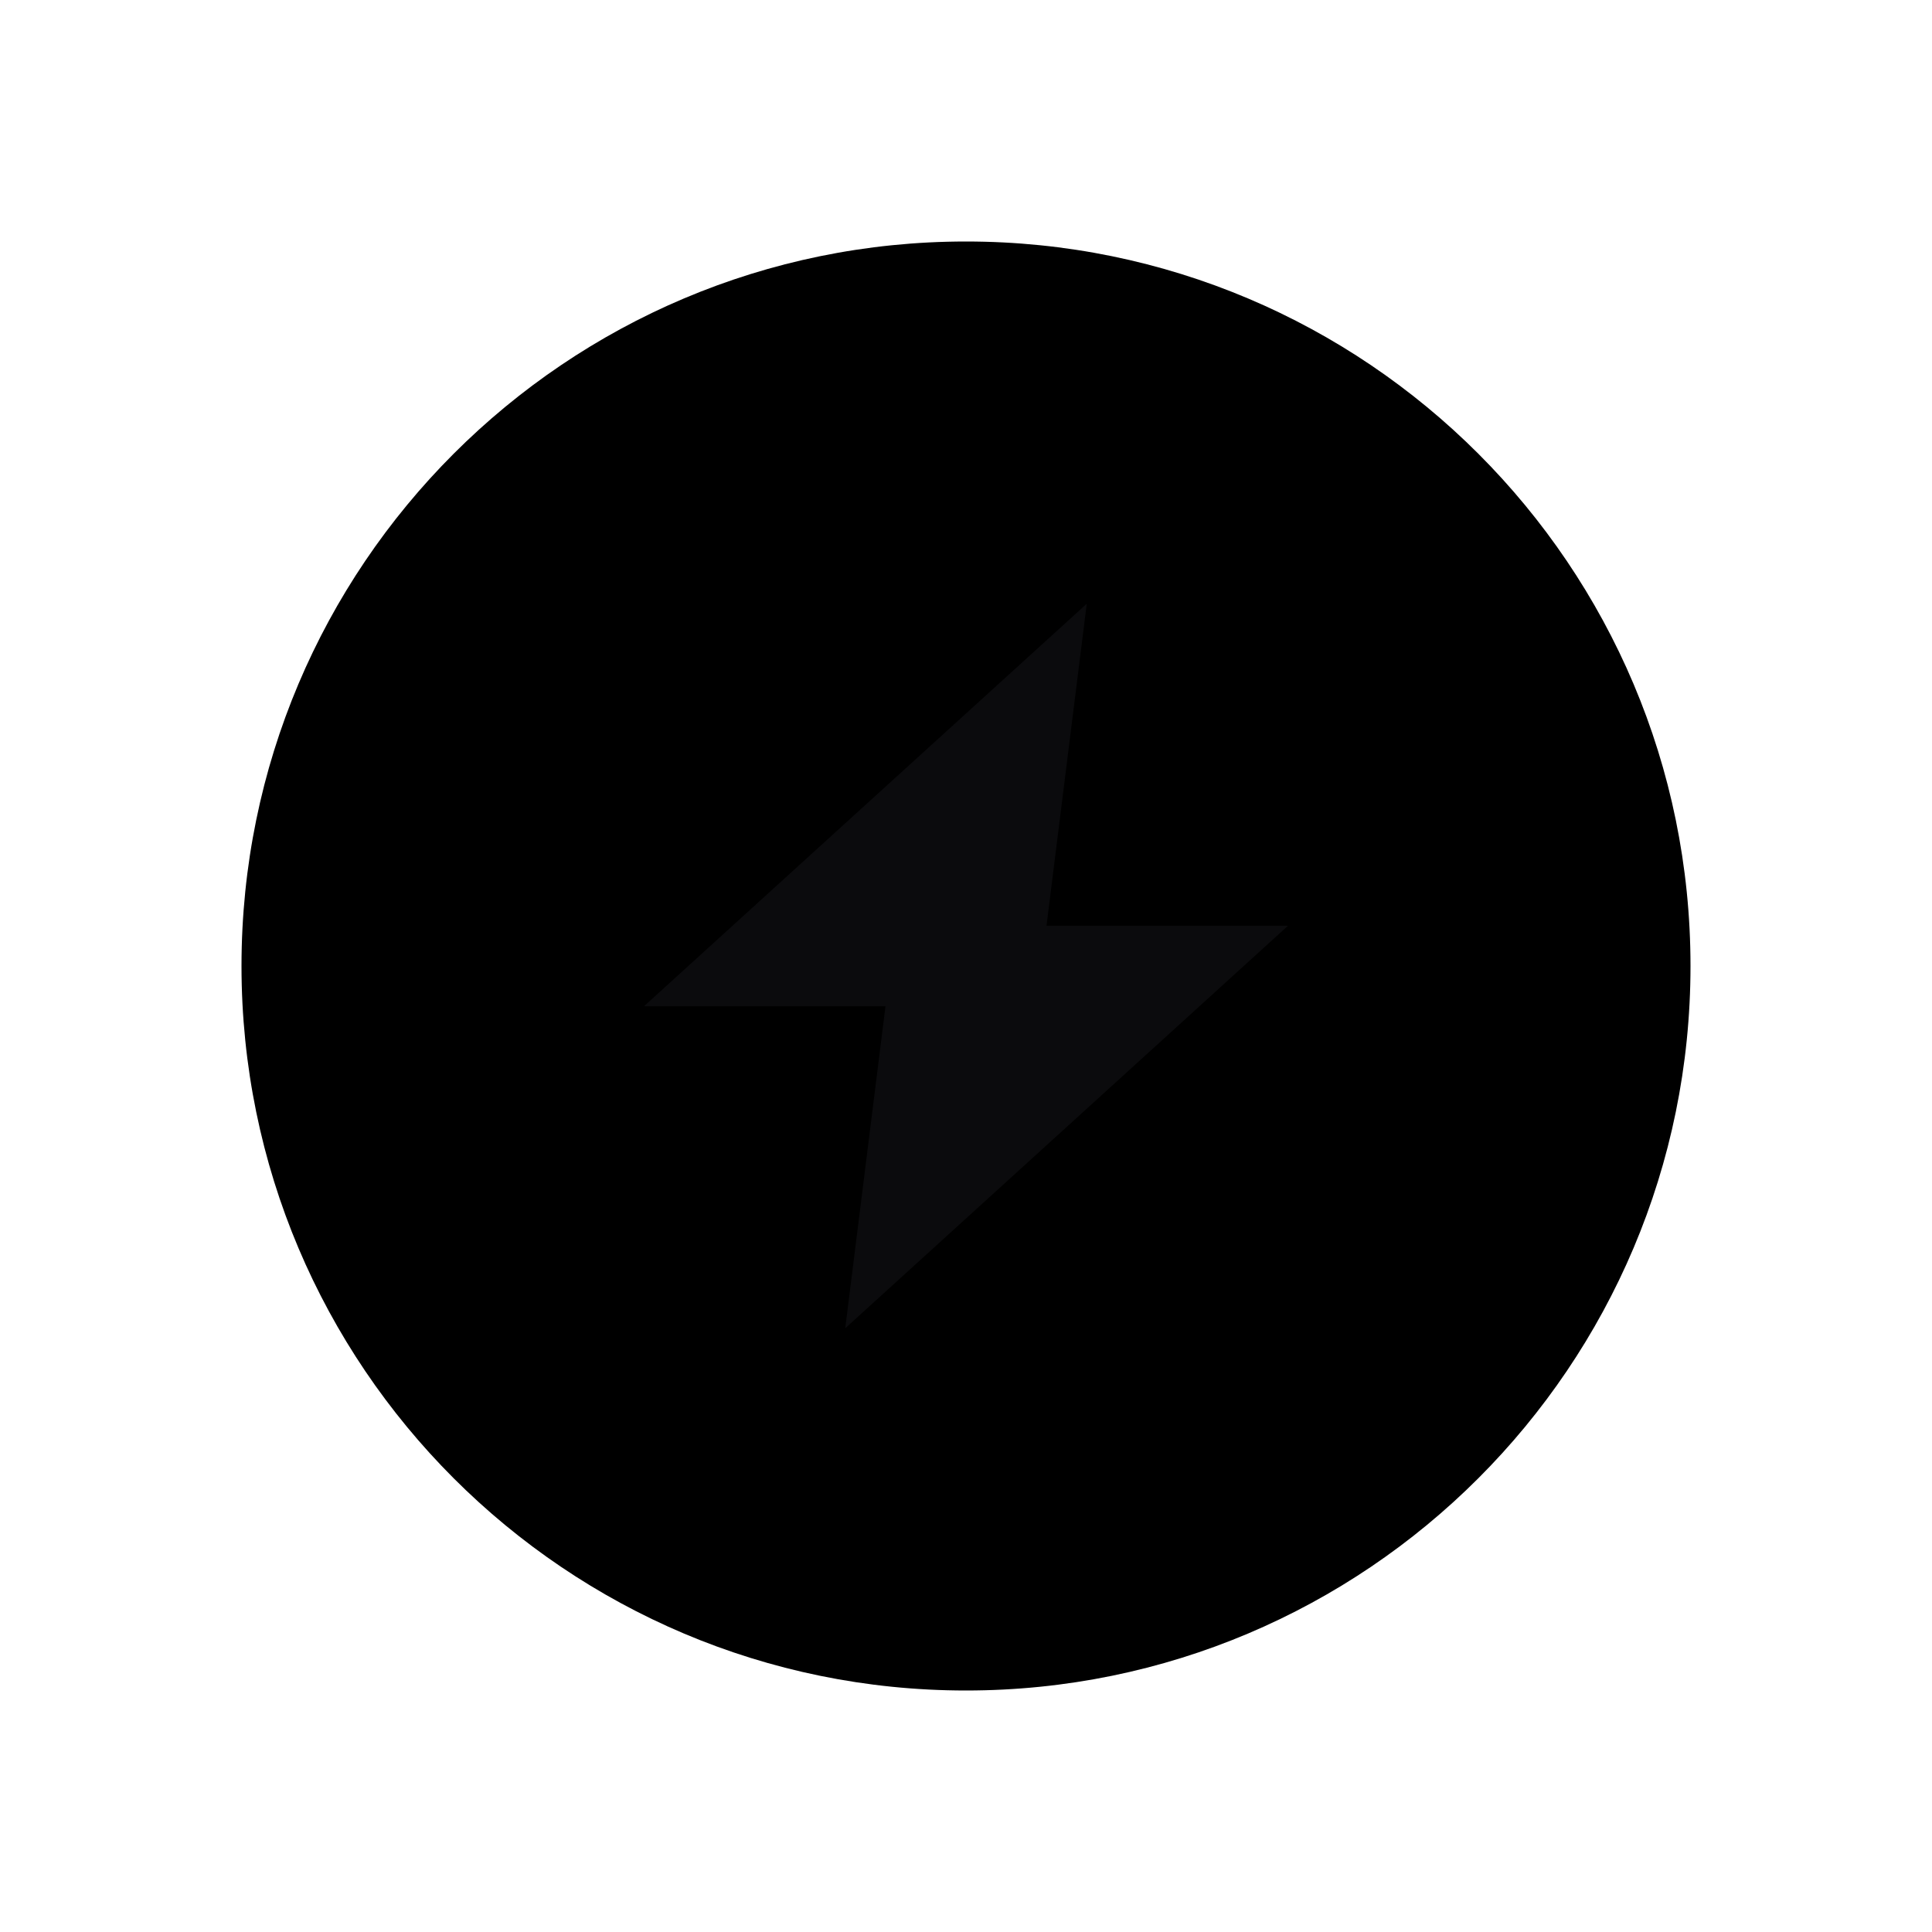
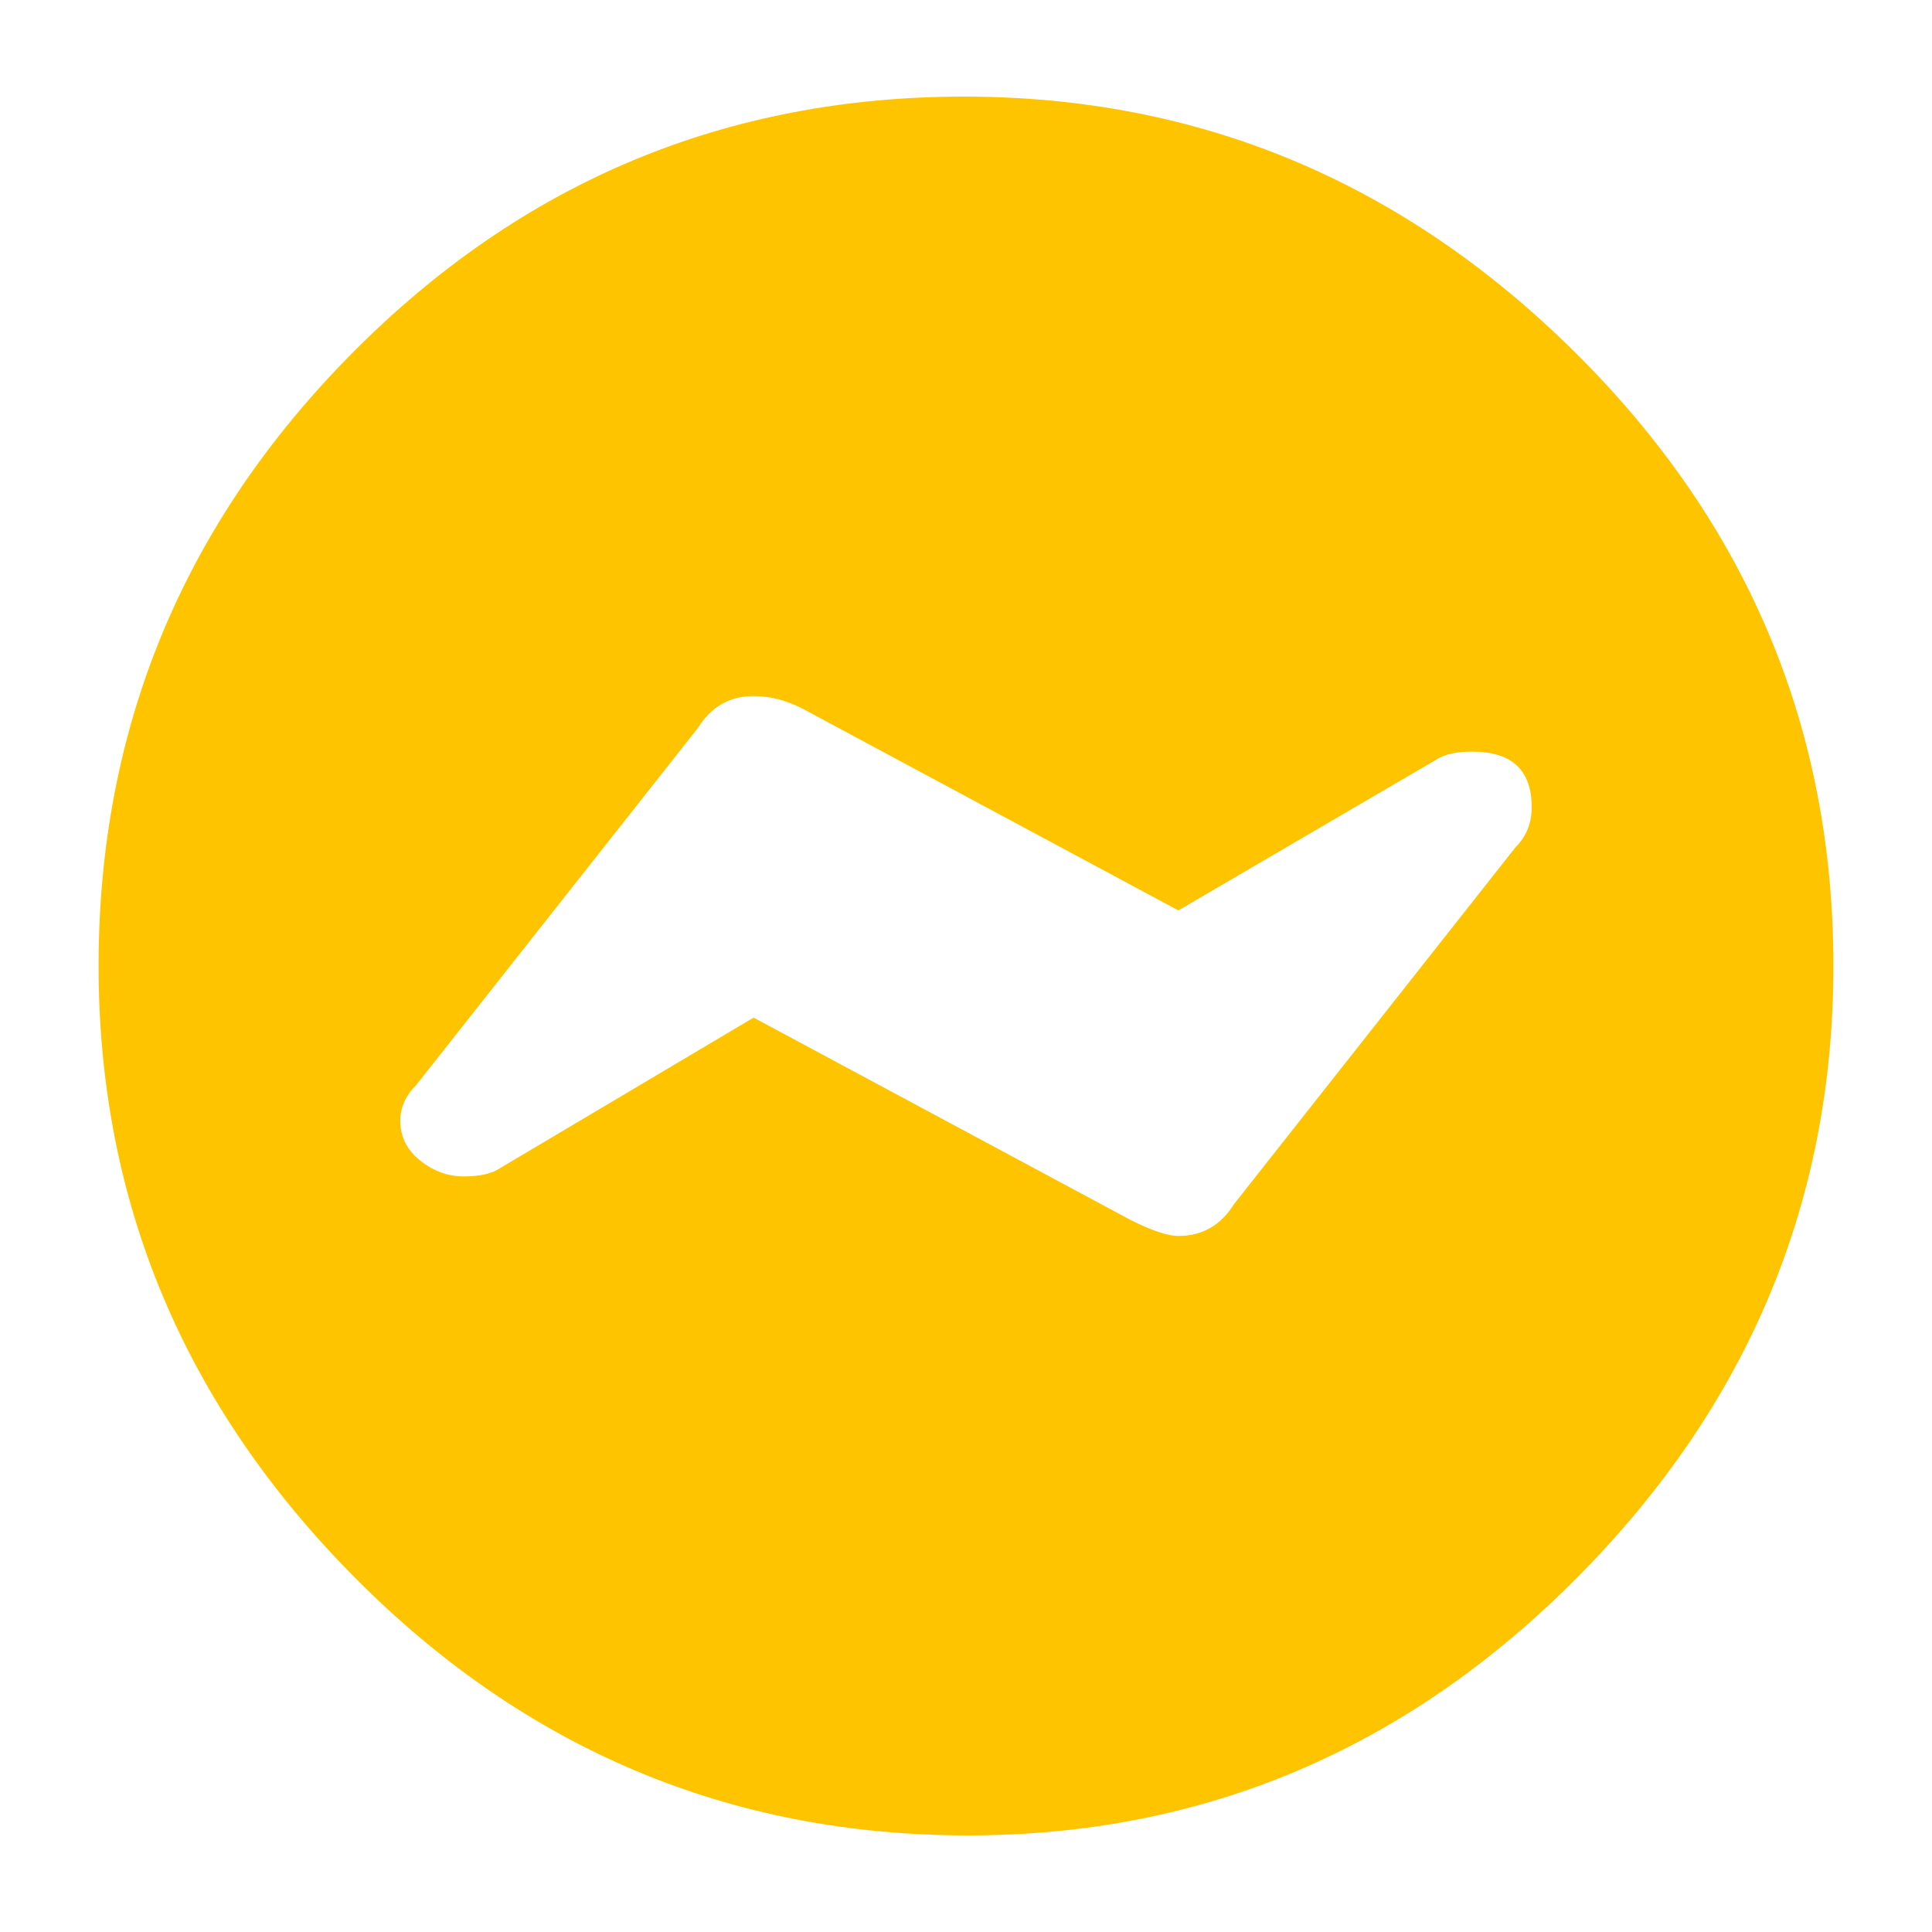
- <svg xmlns="http://www.w3.org/2000/svg" viewBox="0 0 24 24" fill="none">
-   <g stroke="currentColor" stroke-width="1.8" stroke-linecap="round" stroke-linejoin="round" fill="none">
-     <circle cx="12" cy="12" r="9" fill="currentColor" stroke="none" />
-     <path d="M8 12.5h3l-.5 4L16 11.5h-3l.5-4L8 12.5z" fill="#0B0B0D" stroke="none" />
+ <svg xmlns="http://www.w3.org/2000/svg" viewBox="0 0 24 24">
+   <g transform="translate(12,12) scale(0.04931507,-0.04931507) translate(-218.5,-192)">
+     <path fill="#FFC400" fill-rule="evenodd" d="M219 -27Q129 -27 64.5 38.0Q0 103 0 192Q0 282 64.0 346.5Q128 411 218 411Q307 411 372.0 346.5Q437 282 437 192Q437 103 372.5 38.0Q308 -27 219 -27ZM101 141 165 179 260 128Q268 124 272 124Q281 124 286 132L357 222Q361 226 361 232Q361 246 346 246Q340 246 337 244L272 206L177 257Q171 260 165 260Q156 260 151 252L80 162Q76 158 76 153Q76 147 81.0 143.0Q86 139 92.0 139.0Q98 139 101 141Z" />
  </g>
</svg>
